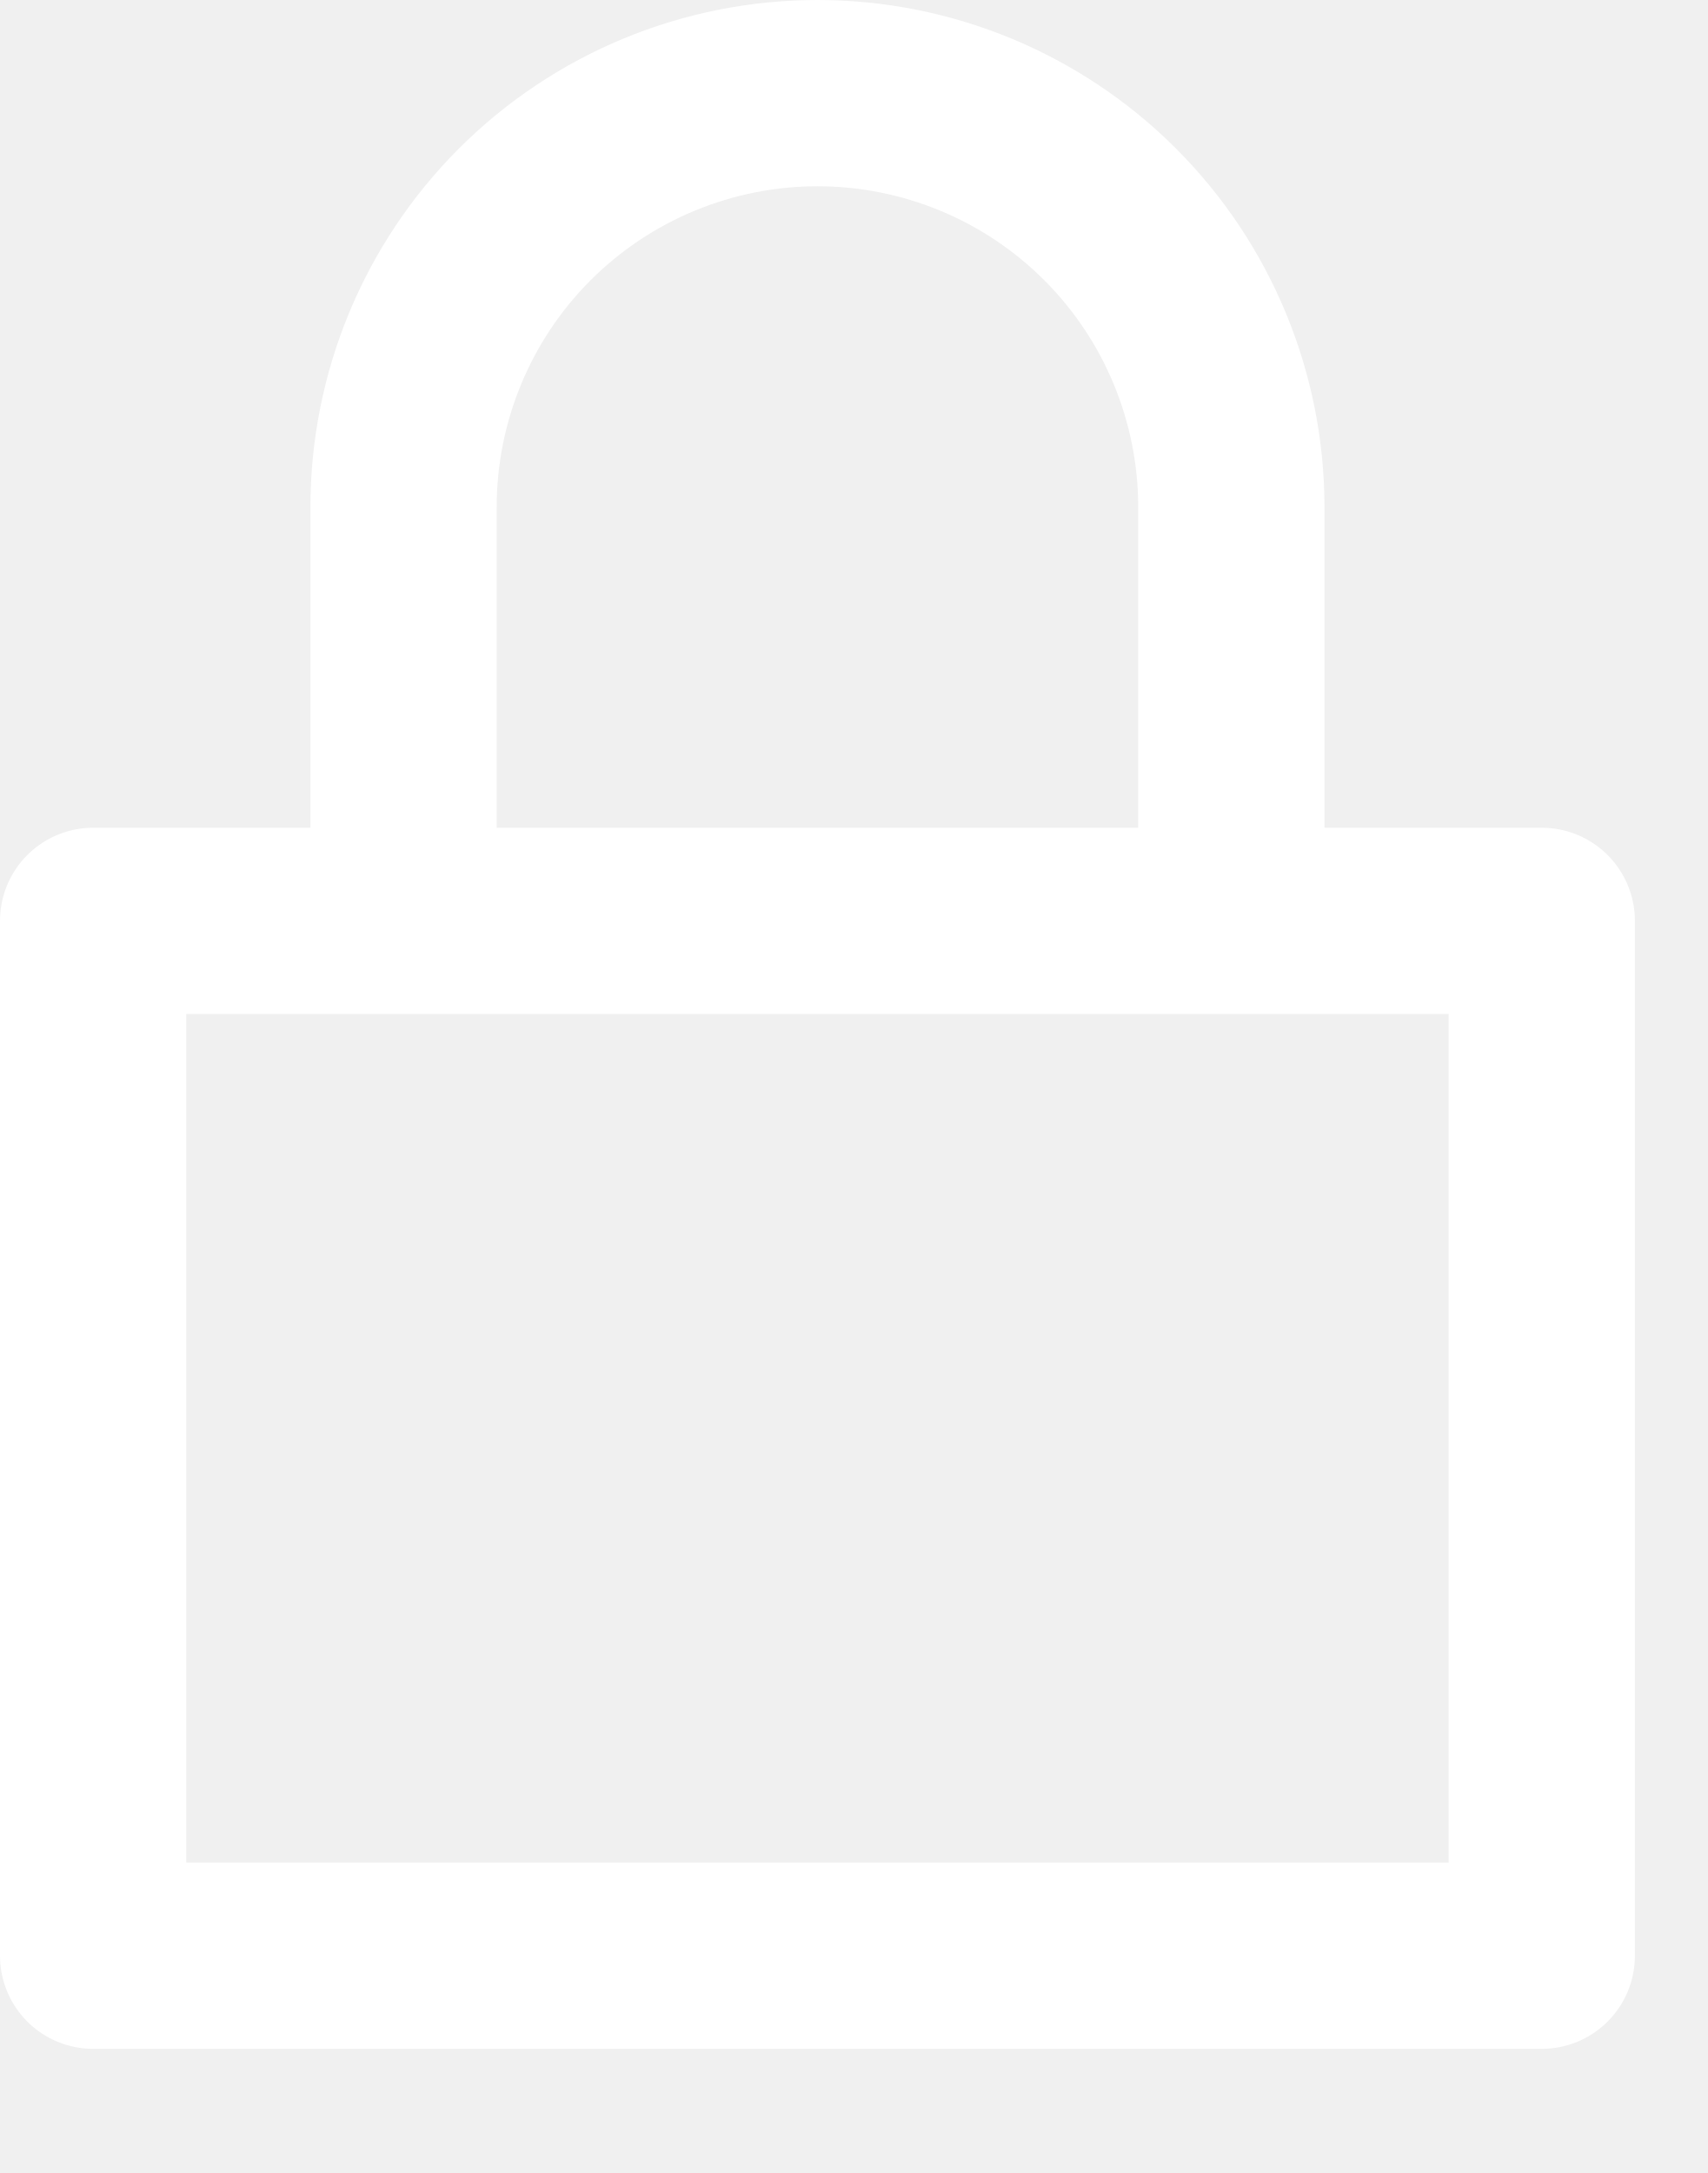
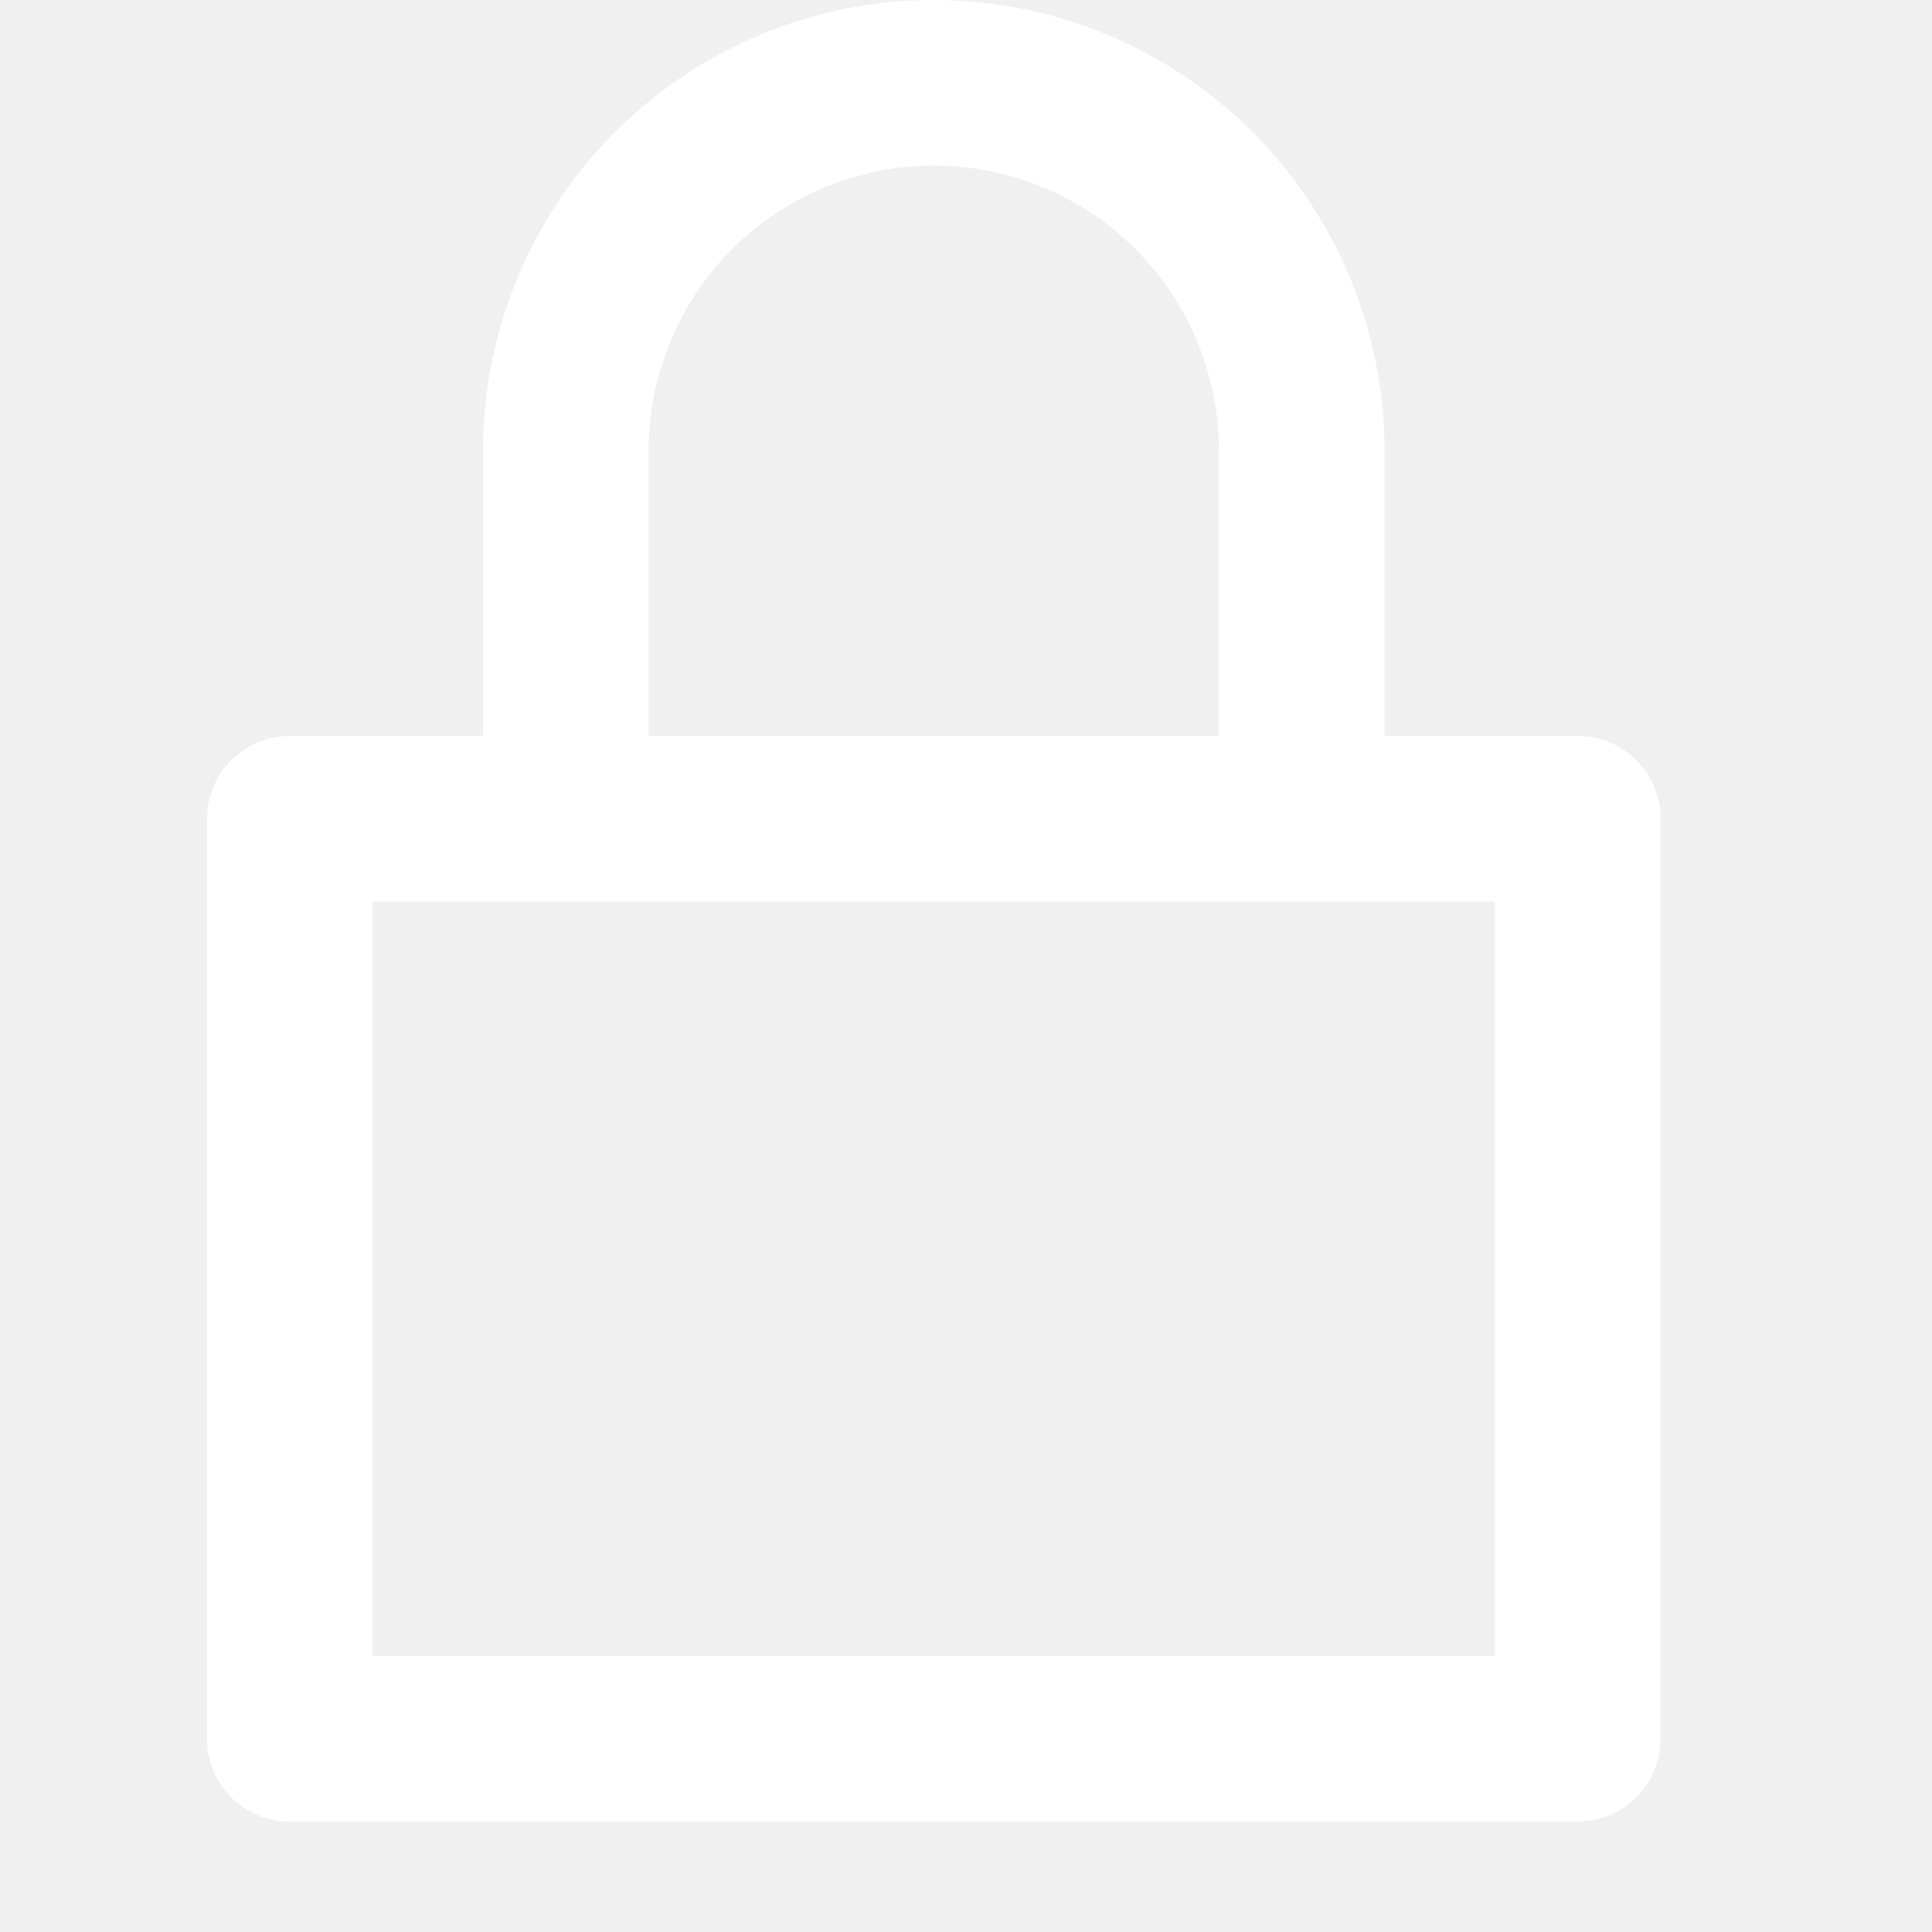
- <svg xmlns="http://www.w3.org/2000/svg" width="11" height="14" viewBox="0 0 11 14">
+ <svg xmlns="http://www.w3.org/2000/svg" width="24" height="24" viewBox="0 0 11 14">
  <path d="M2.6,5.933H0.6V12.6H9.933V5.933H7.933M2.6,5.933H7.933M2.6,5.933V3.267C2.6,2.56 2.881,1.881 3.381,1.381C3.881,0.881 4.56,0.6 5.267,0.6C5.974,0.6 6.652,0.881 7.152,1.381C7.652,1.881 7.933,2.56 7.933,3.267V5.933" fill="none" stroke="#ffffff" stroke-width="1.2" stroke-linecap="round" stroke-linejoin="round" />
</svg>
